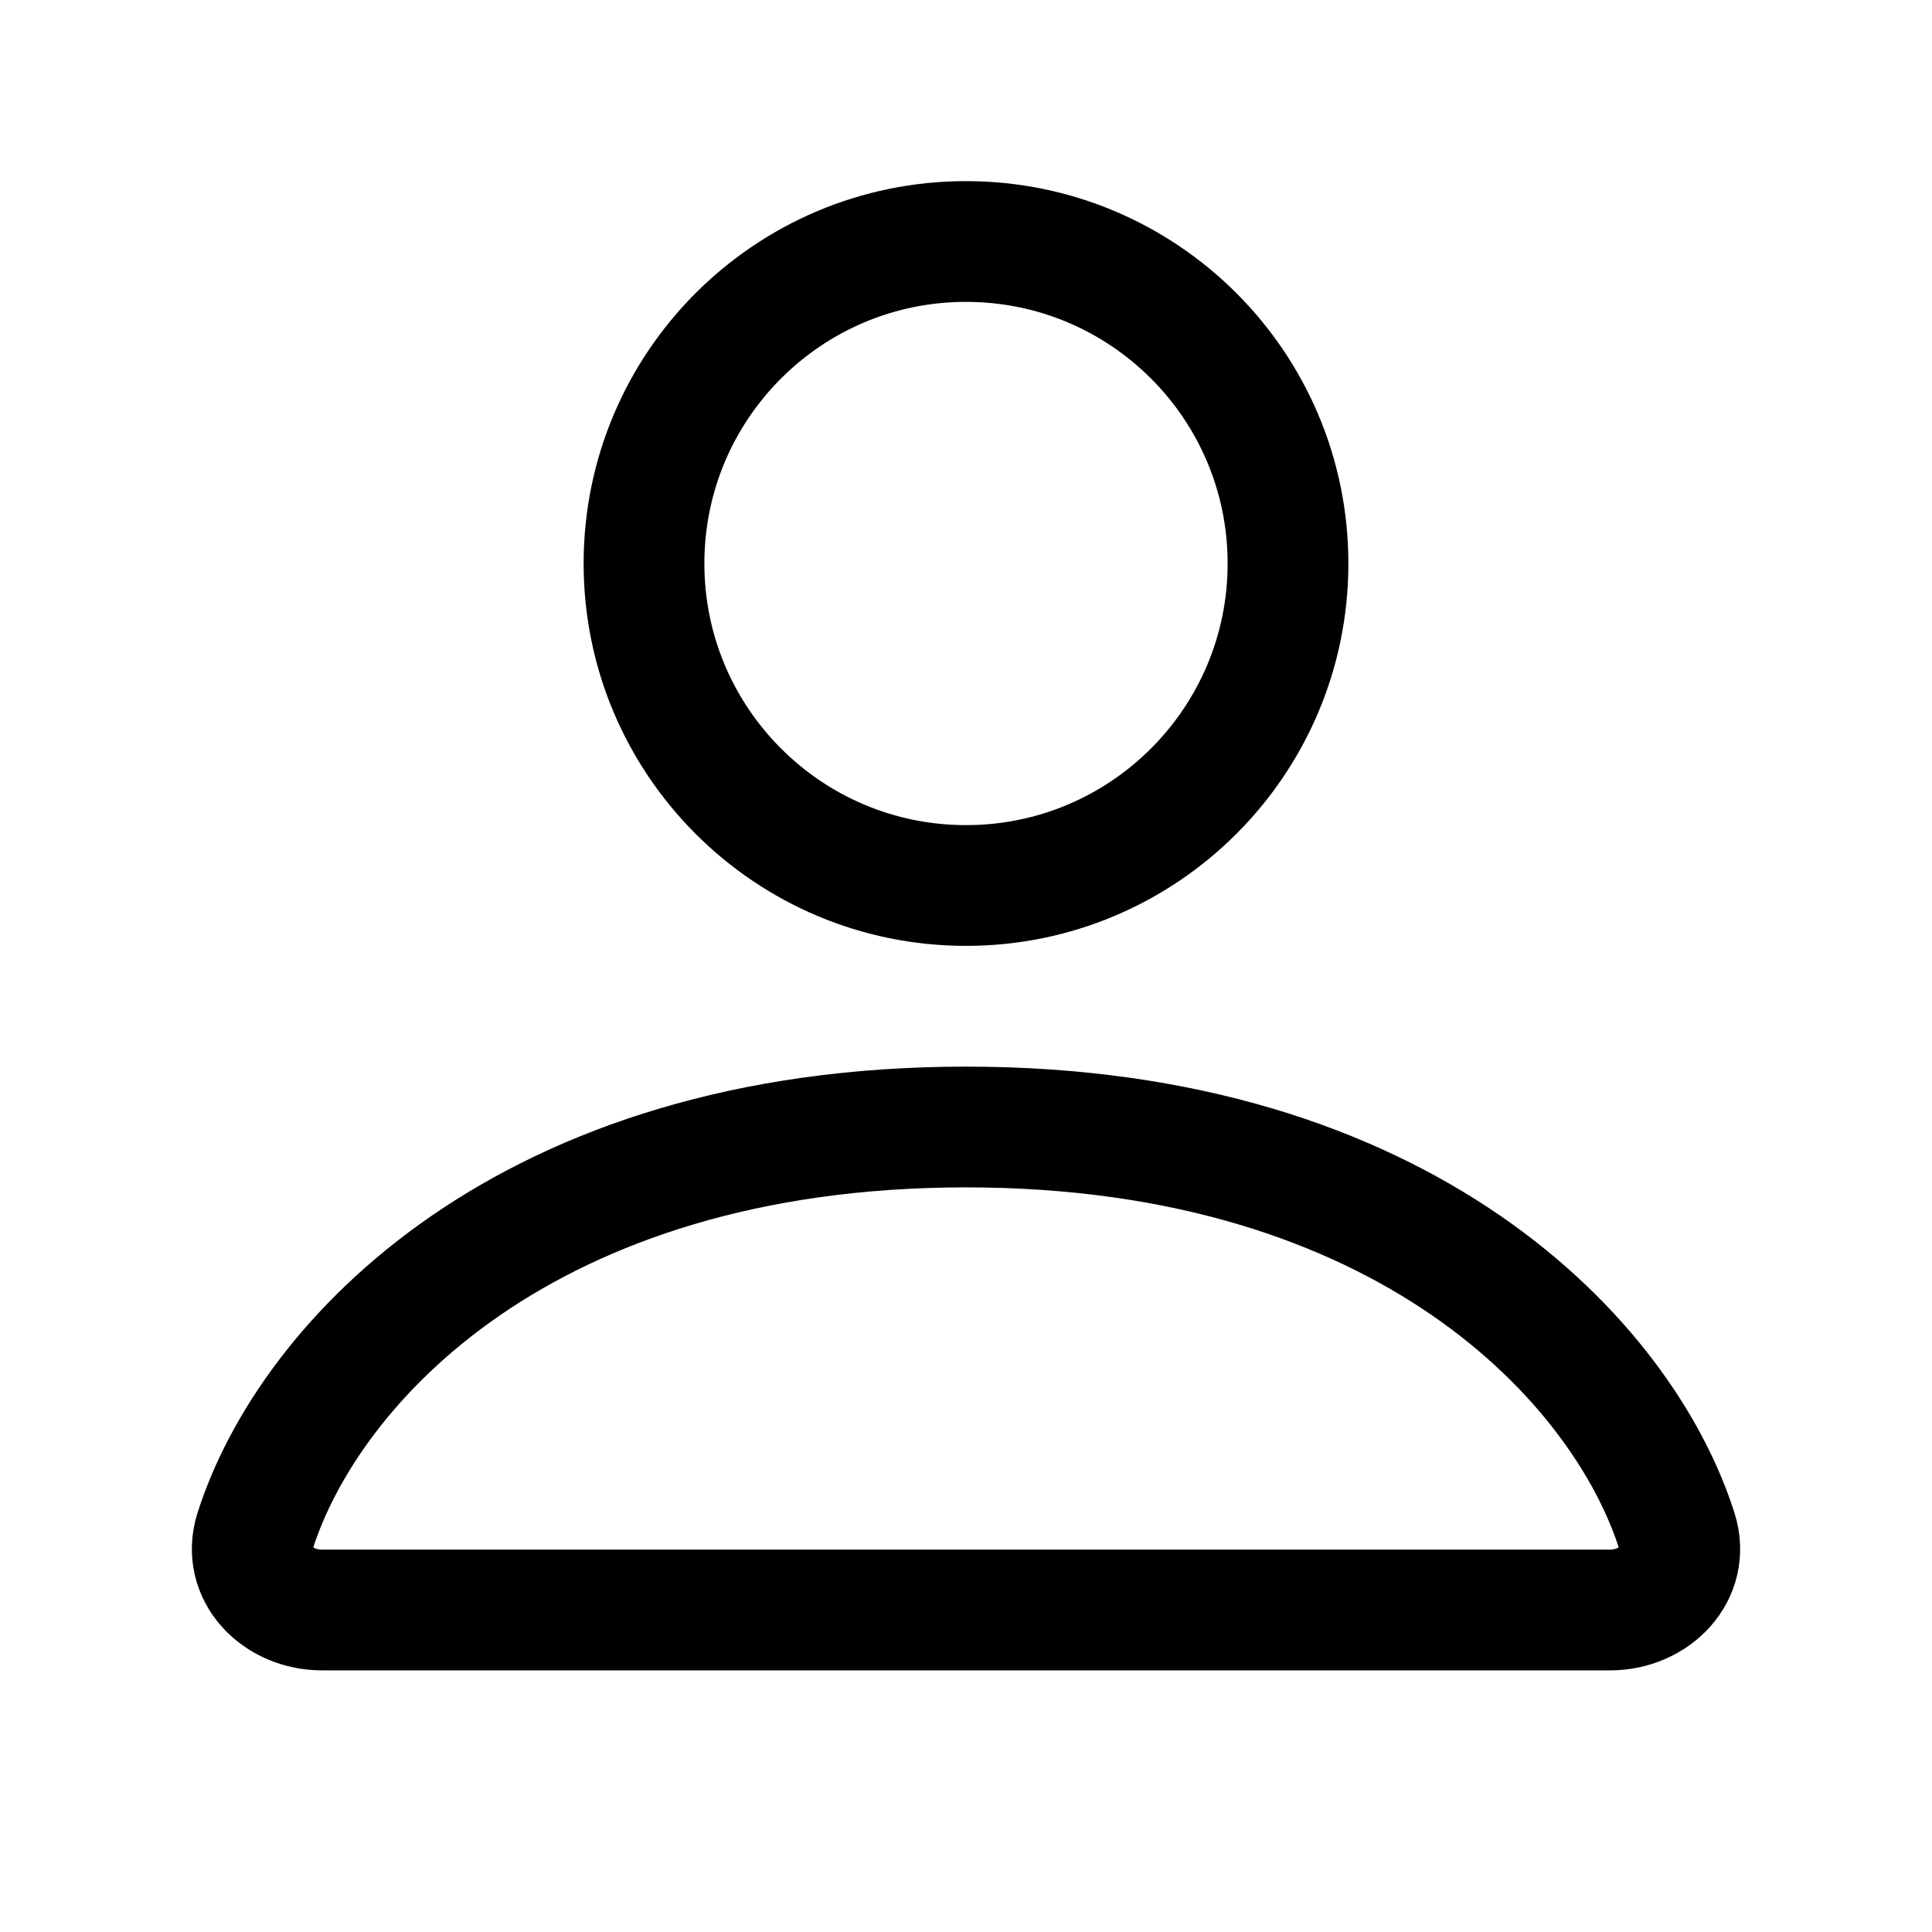
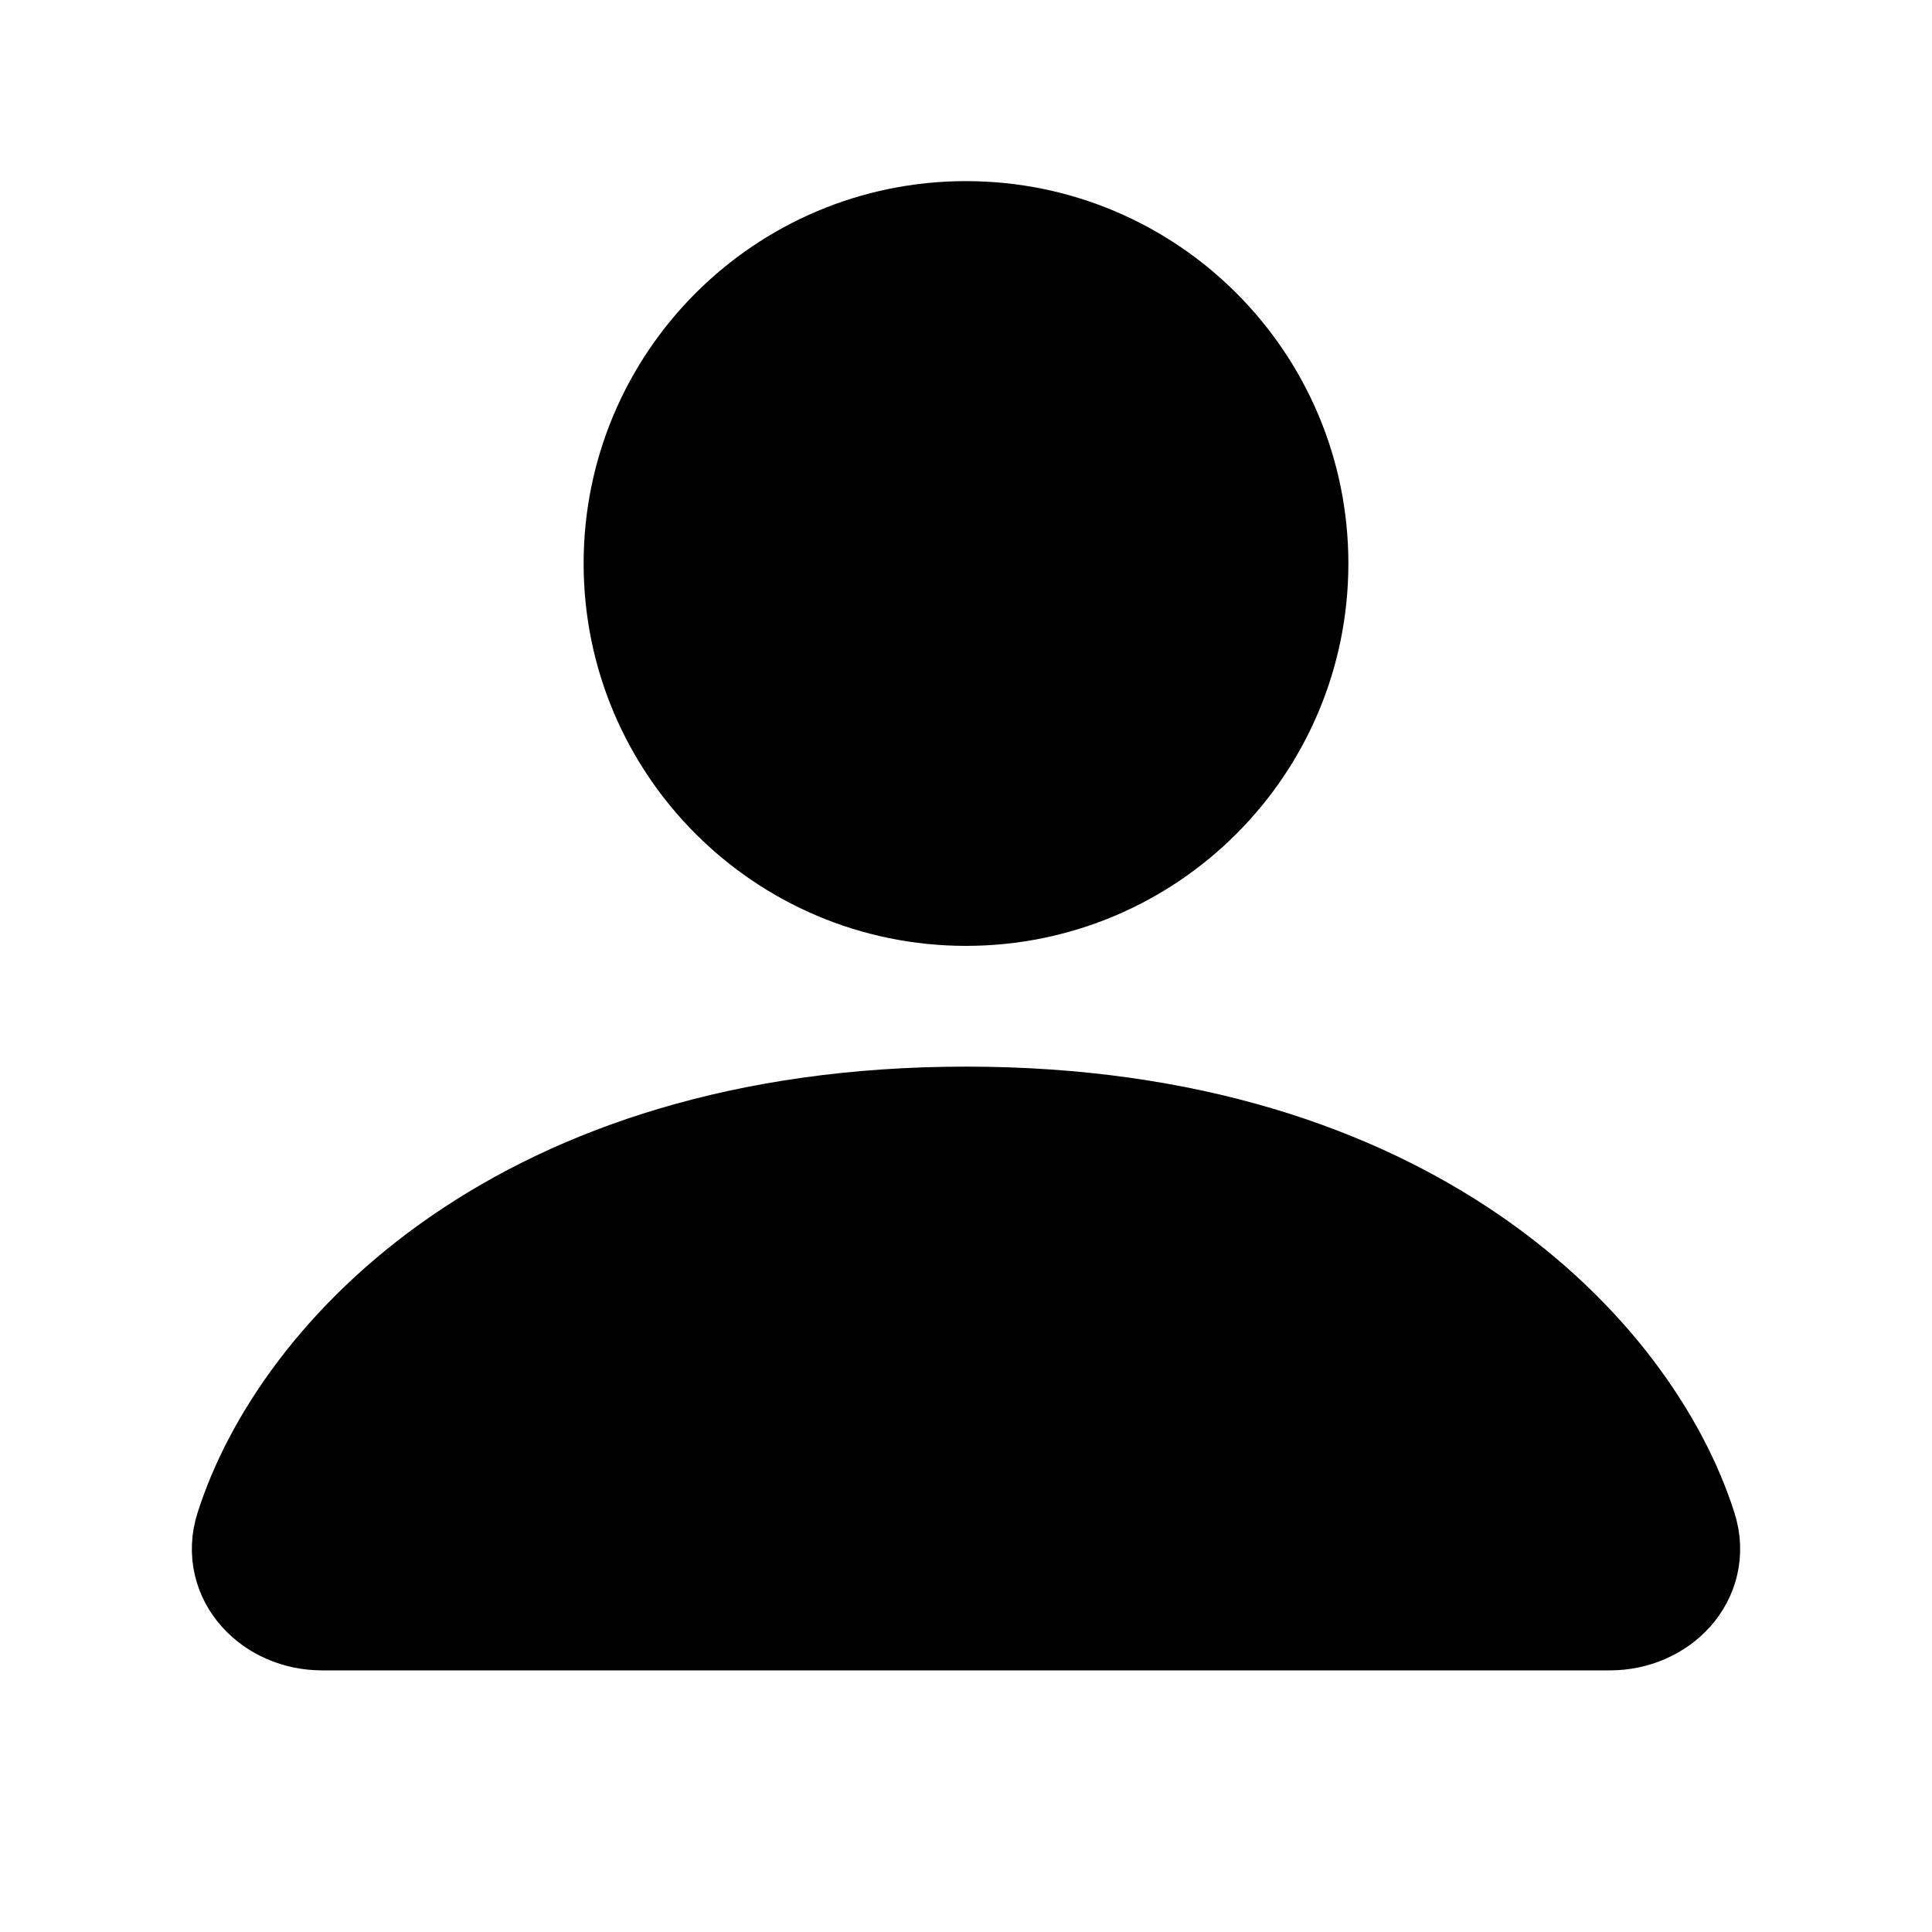
- <svg xmlns="http://www.w3.org/2000/svg" width="24" height="24" viewBox="0 0 24 24" fill="none">
+ <svg xmlns="http://www.w3.org/2000/svg" width="24" height="24" viewBox="0 0 24 24" fill="currentColor">
  <path d="M16 7C16 9.209 14.209 11 12 11V11C9.791 11 8 9.209 8 7V7C8 4.791 9.791 3 12 3V3C14.209 3 16 4.791 16 7V7Z" stroke="currentColor" stroke-width="1.5" stroke-miterlimit="10" stroke-linecap="round" stroke-linejoin="round" />
  <path d="M20 20H4C3.448 20 3.001 19.546 3.169 19.019C3.836 16.922 6.53 14 12 14C17.47 14 20.164 16.922 20.831 19.019C20.999 19.546 20.552 20 20 20Z" stroke="currentColor" stroke-width="1.5" />
</svg>
